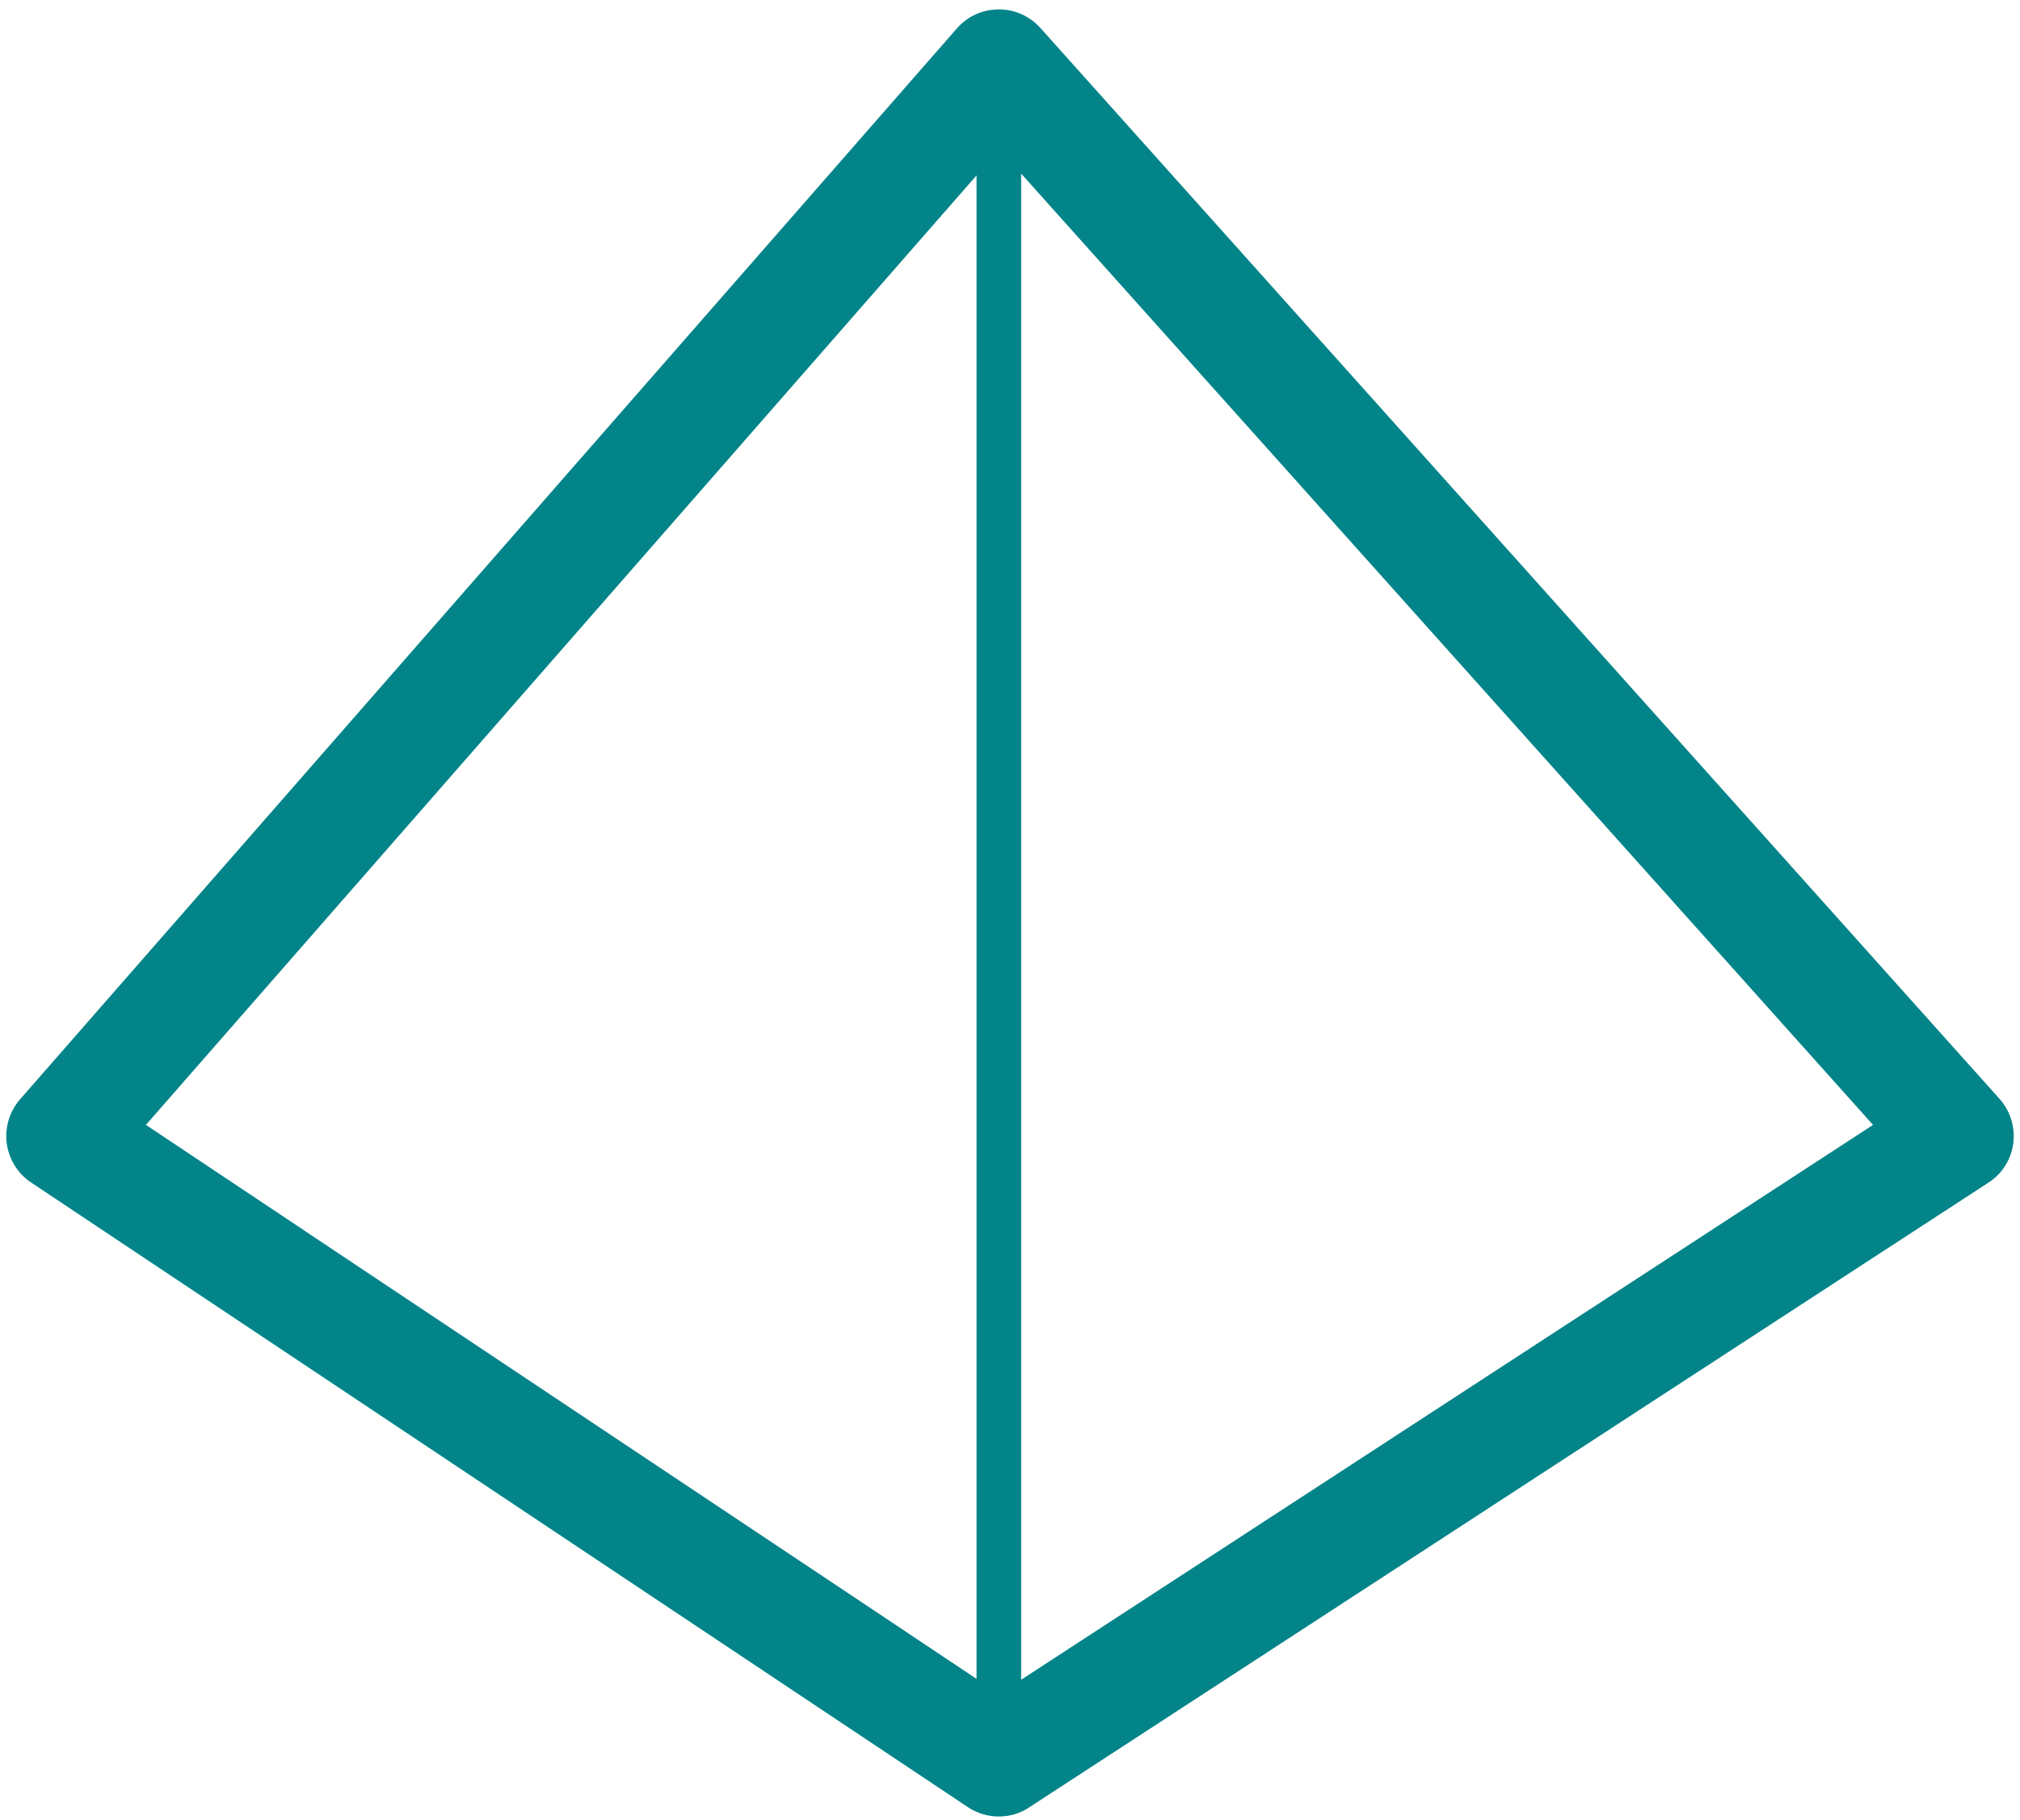
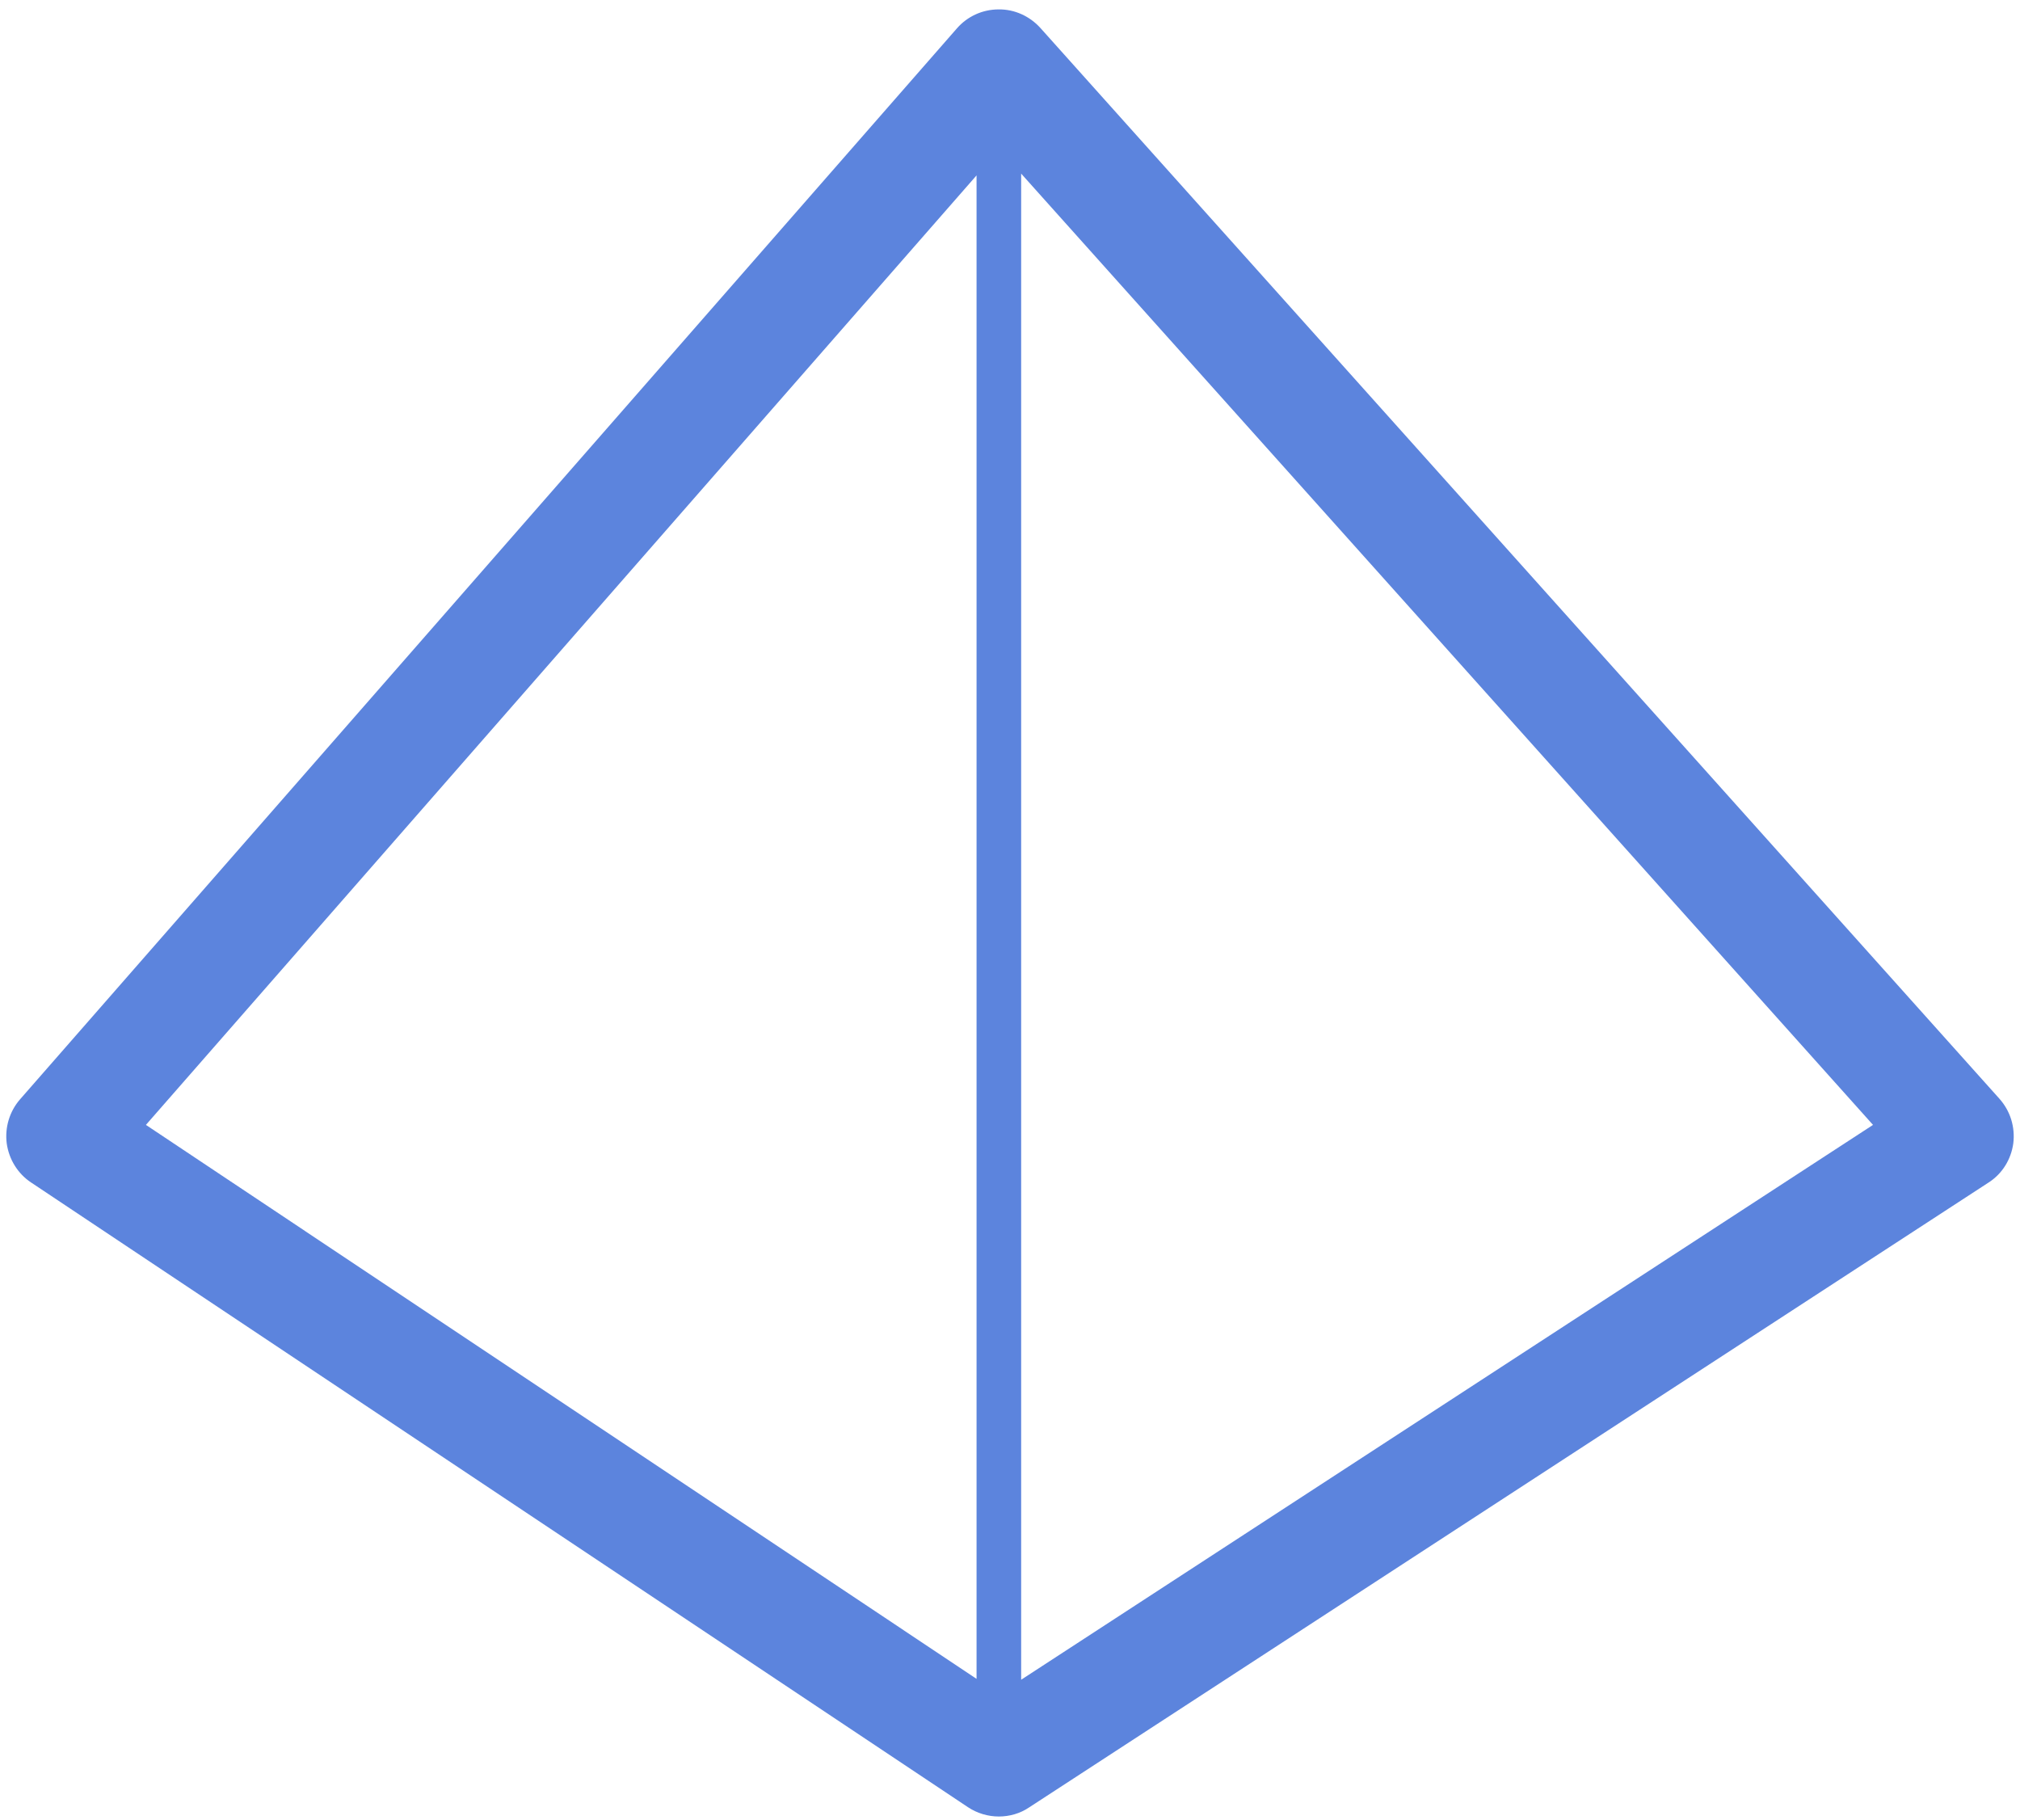
<svg xmlns="http://www.w3.org/2000/svg" width="161px" height="145px" viewBox="0 0 161 145" version="1.1">
  <defs />
  <g id="Signup" stroke="none" stroke-width="1" fill="none" fill-rule="evenodd">
-     <g id="Desktop-HD" transform="translate(-258, -654)" fill="#028489" fill-rule="nonzero">
+     <g id="Desktop-HD" transform="translate(-258, -654)" fill="#5c84dd" fill-rule="nonzero">
      <g id="logo" transform="translate(258, 654)">
        <path d="M159.365,87.559 L82.92,2.226 C82.067,1.284 80.858,0.732 79.594,0.75 C78.314,0.75 77.105,1.301 76.269,2.261 L1.603,87.595 C0.75,88.574 0.376,89.854 0.536,91.115 C0.714,92.377 1.407,93.515 2.474,94.226 L77.141,144.003 C77.887,144.501 78.758,144.75 79.612,144.75 C80.447,144.75 81.302,144.519 82.031,144.021 L158.476,94.244 C159.576,93.55 160.289,92.395 160.465,91.115 C160.625,89.817 160.234,88.537 159.365,87.559 Z M77.834,133.781 L11.63,89.639 L77.834,13.977 L77.834,133.781 Z M81.389,133.852 L81.389,13.835 L149.285,89.639 L81.389,133.852 Z" id="Shape" />
      </g>
    </g>
  </g>
</svg>
